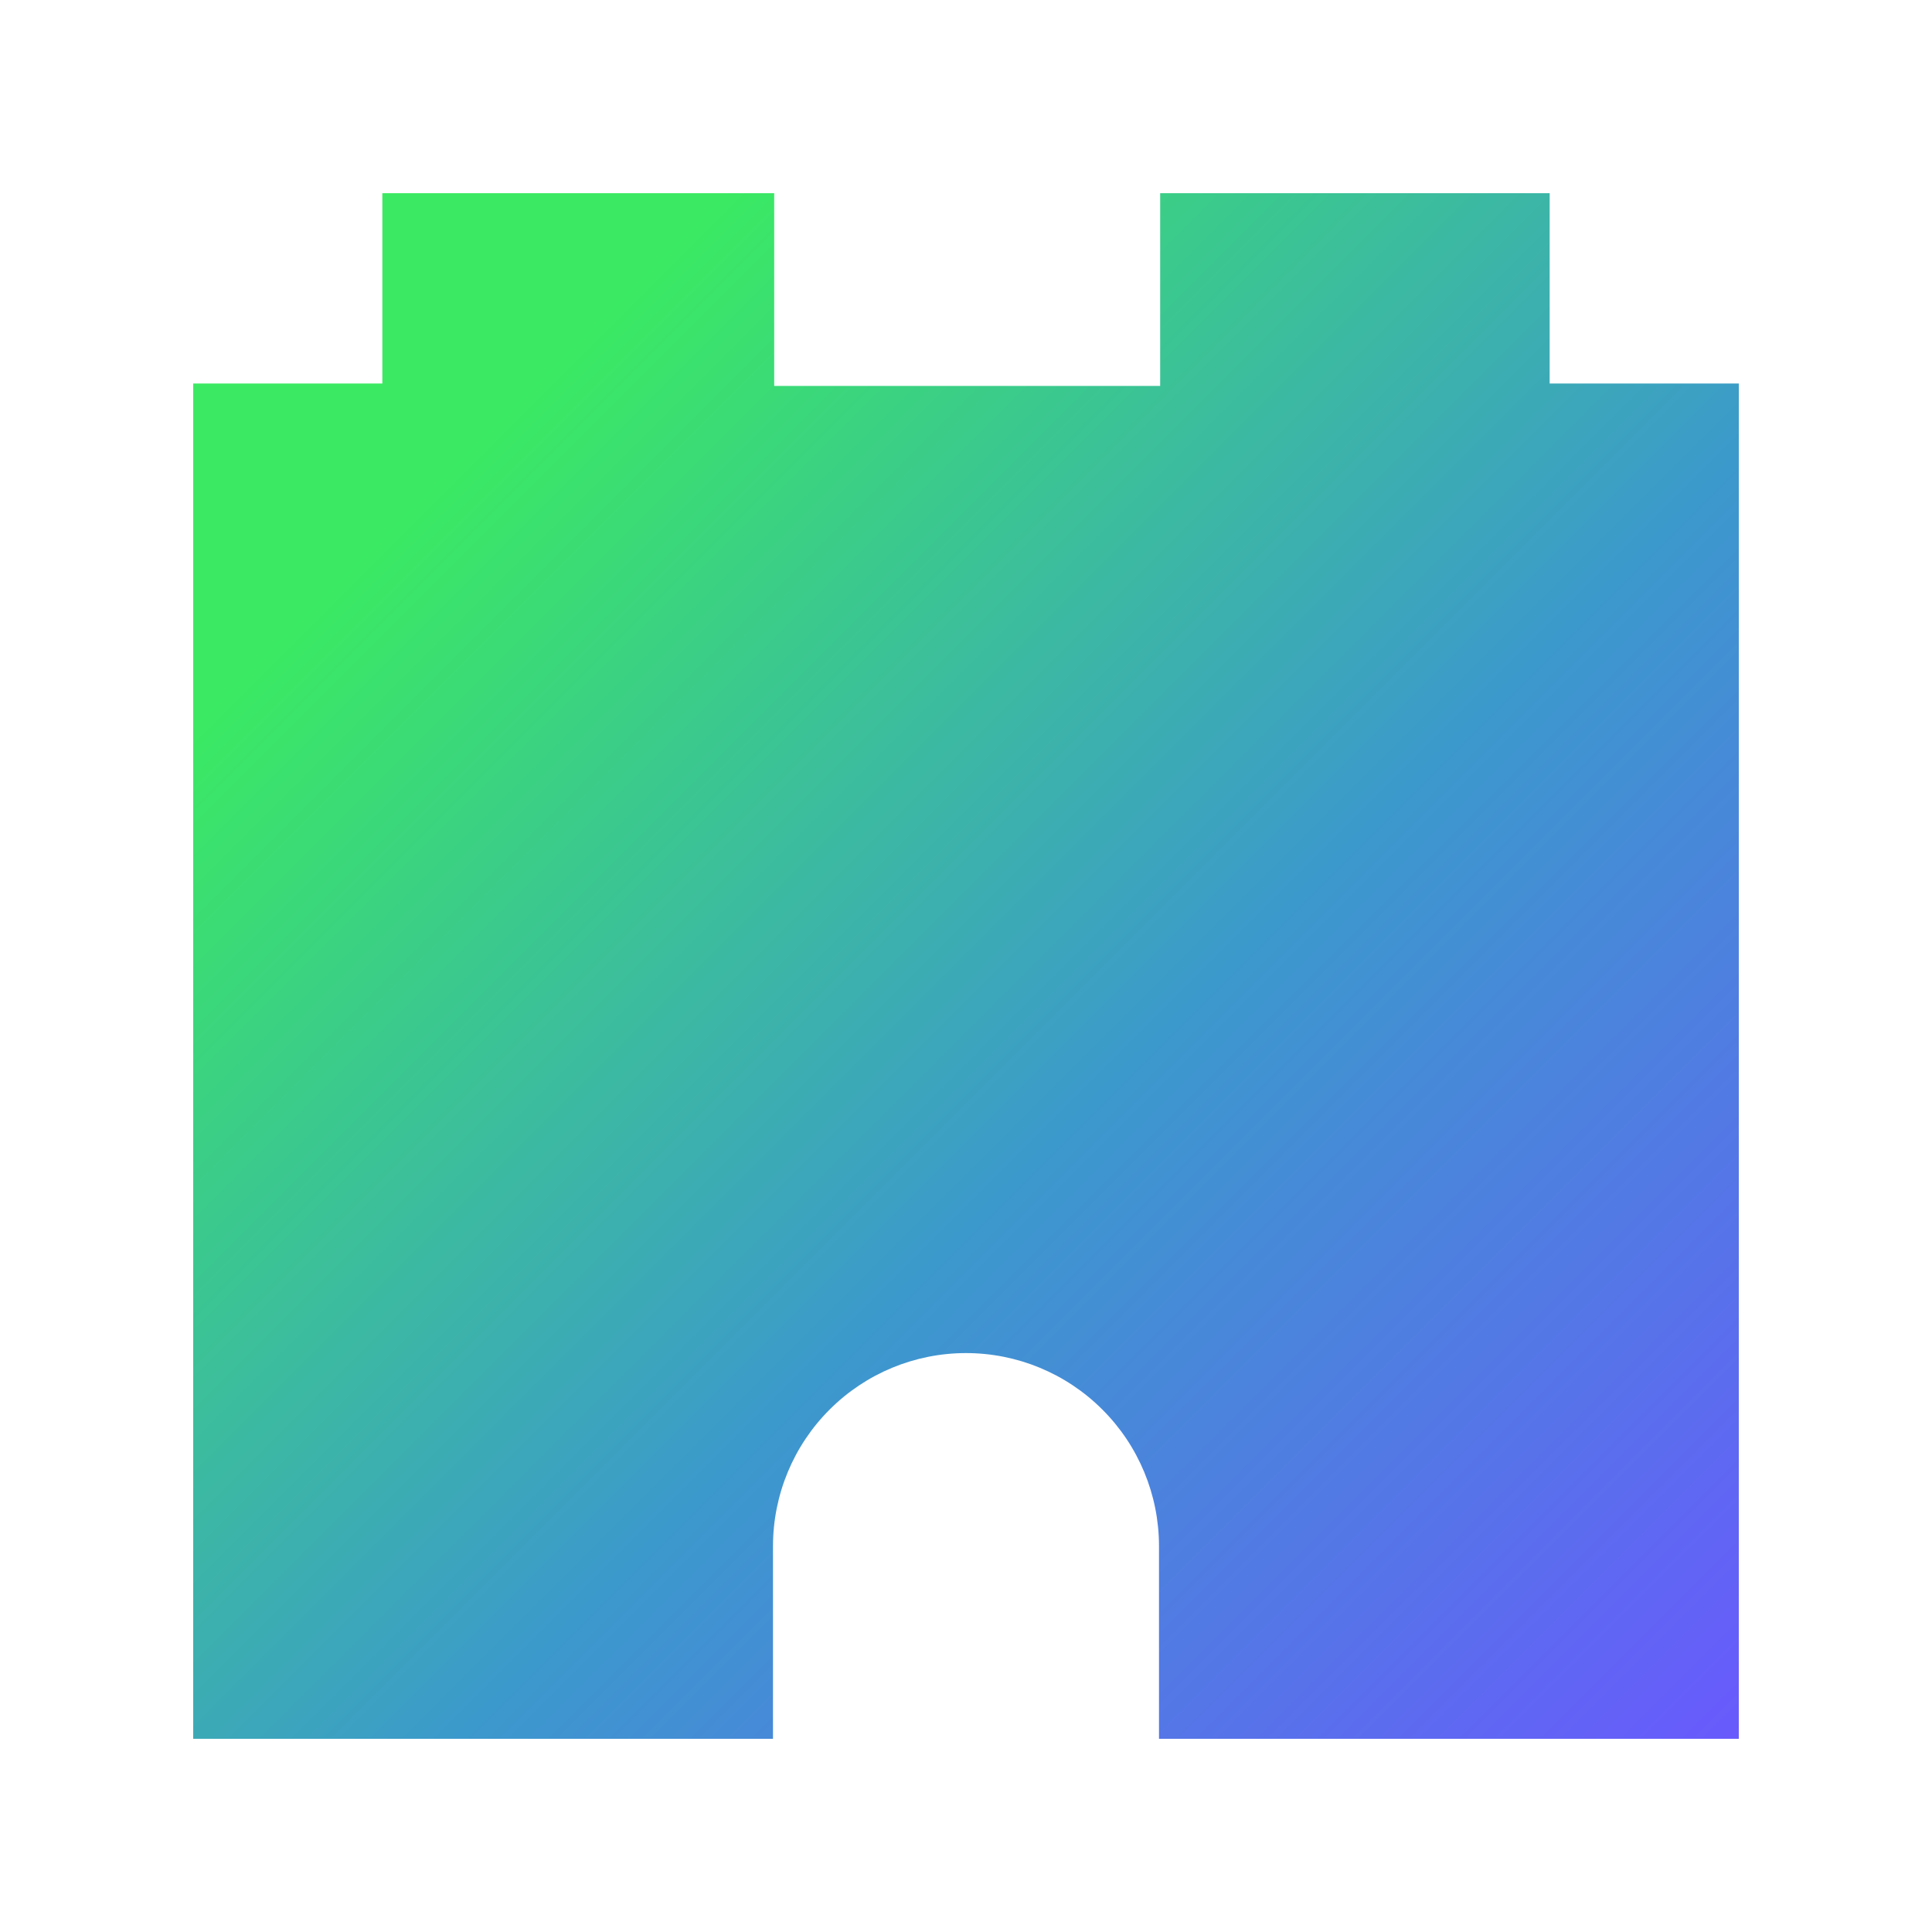
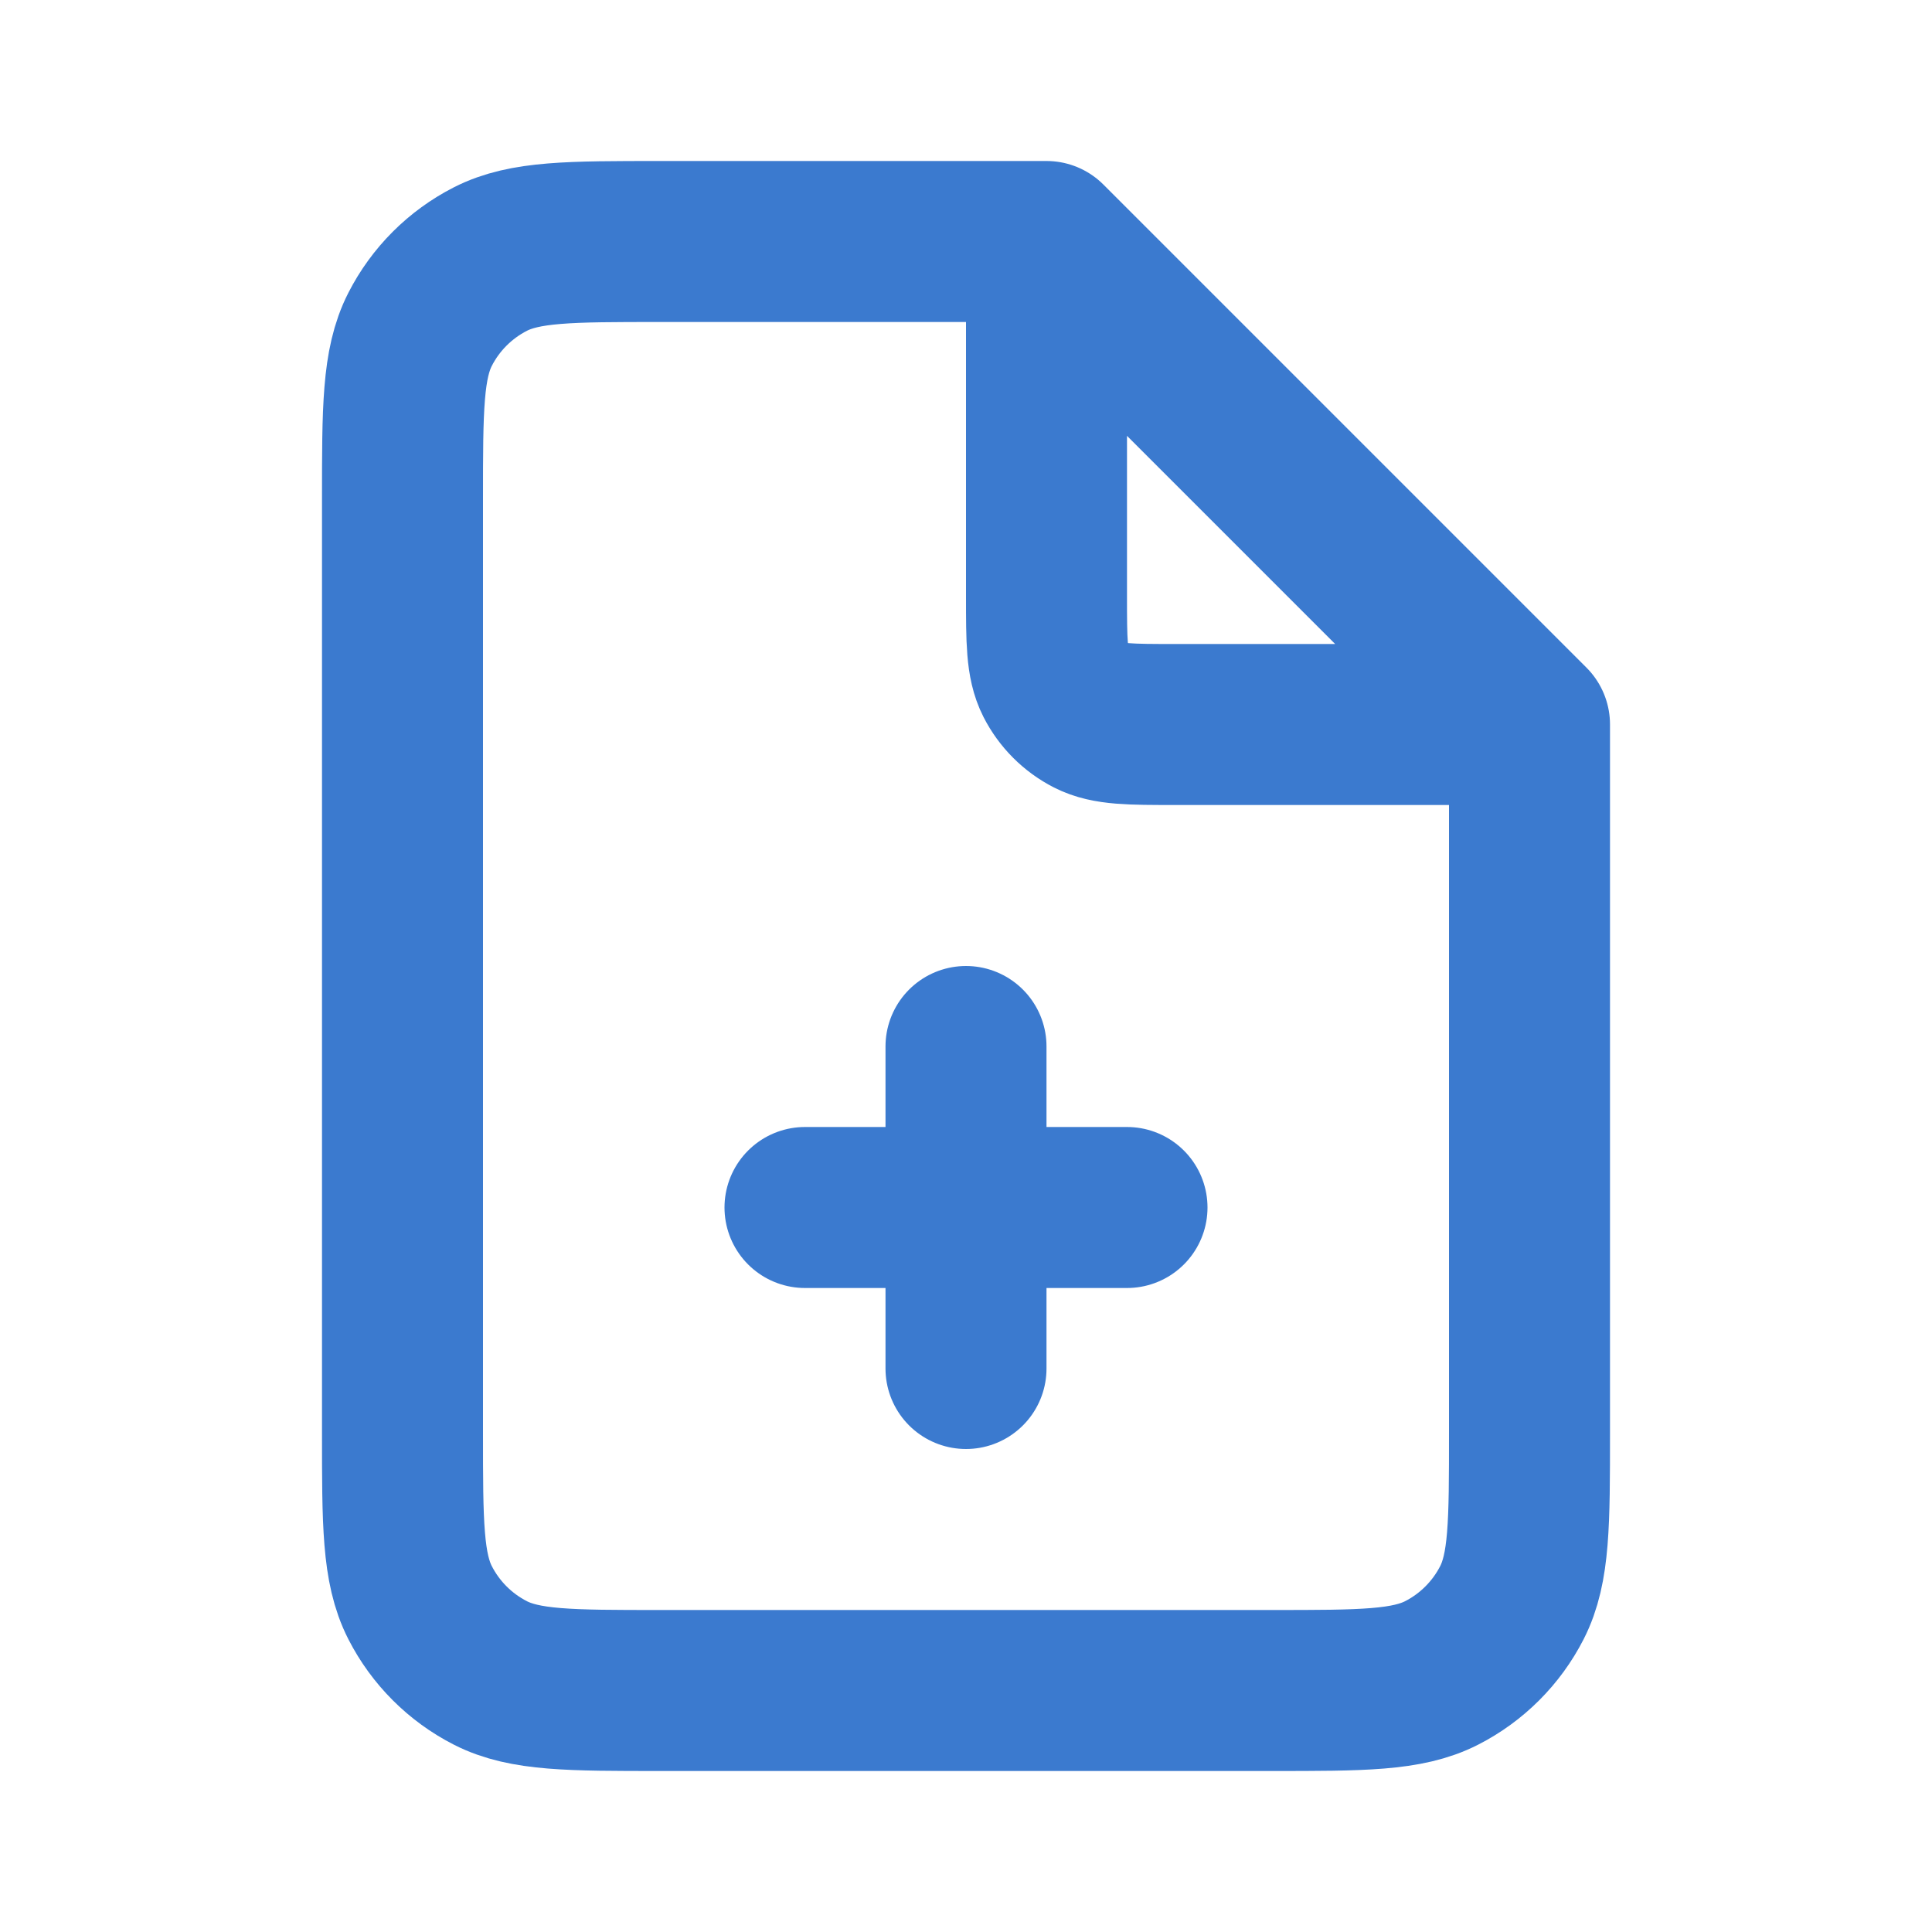
- <svg xmlns="http://www.w3.org/2000/svg" width="40" height="40" viewBox="0 0 40 40" fill="none">
-   <path d="M32.084 7.94V4H24.02V7.99H16.029V4H7.916V7.94H4V36H16.004V32.005C16.006 30.946 16.427 29.931 17.177 29.183C17.926 28.434 18.941 28.014 20 28.014C21.059 28.014 22.074 28.434 22.823 29.183C23.573 29.931 23.994 30.946 23.996 32.005V36H36V7.94H32.084Z" fill="url(#paint0_linear)" />
-   <defs>
-     <linearGradient id="paint0_linear" x1="2.942" y1="4.9" x2="37.777" y2="39.734" gradientUnits="userSpaceOnUse">
-       <stop offset="0.159" stop-color="#3BEA62" />
-       <stop offset="0.54" stop-color="#3C99CC" />
-       <stop offset="0.937" stop-color="#6B57FF" />
-     </linearGradient>
-   </defs>
+ <svg xmlns="http://www.w3.org/2000/svg" width="40px" height="40px" viewBox="0 0 24 24" fill="none">
+   <path d="M10 15H14M12 13V17M13 3H8.2C7.08 3 6.52 3 6.092 3.218C5.716 3.41 5.41 3.716 5.218 4.092C5 4.52 5 5.08 5 6.2V17.8C5 18.92 5 19.48 5.218 19.908C5.41 20.284 5.716 20.59 6.092 20.782C6.52 21 7.08 21 8.2 21H15.8C16.92 21 17.48 21 17.908 20.782C18.284 20.59 18.59 20.284 18.782 19.908C19 19.48 19 18.92 19 17.8V9M13 3L19 9M13 3V7.4C13 7.96 13 8.24 13.109 8.454C13.205 8.642 13.358 8.795 13.546 8.891C13.76 9 14.04 9 14.6 9H19" stroke="#3B7ACF" stroke-width="2" stroke-linecap="round" stroke-linejoin="round" />
</svg>
